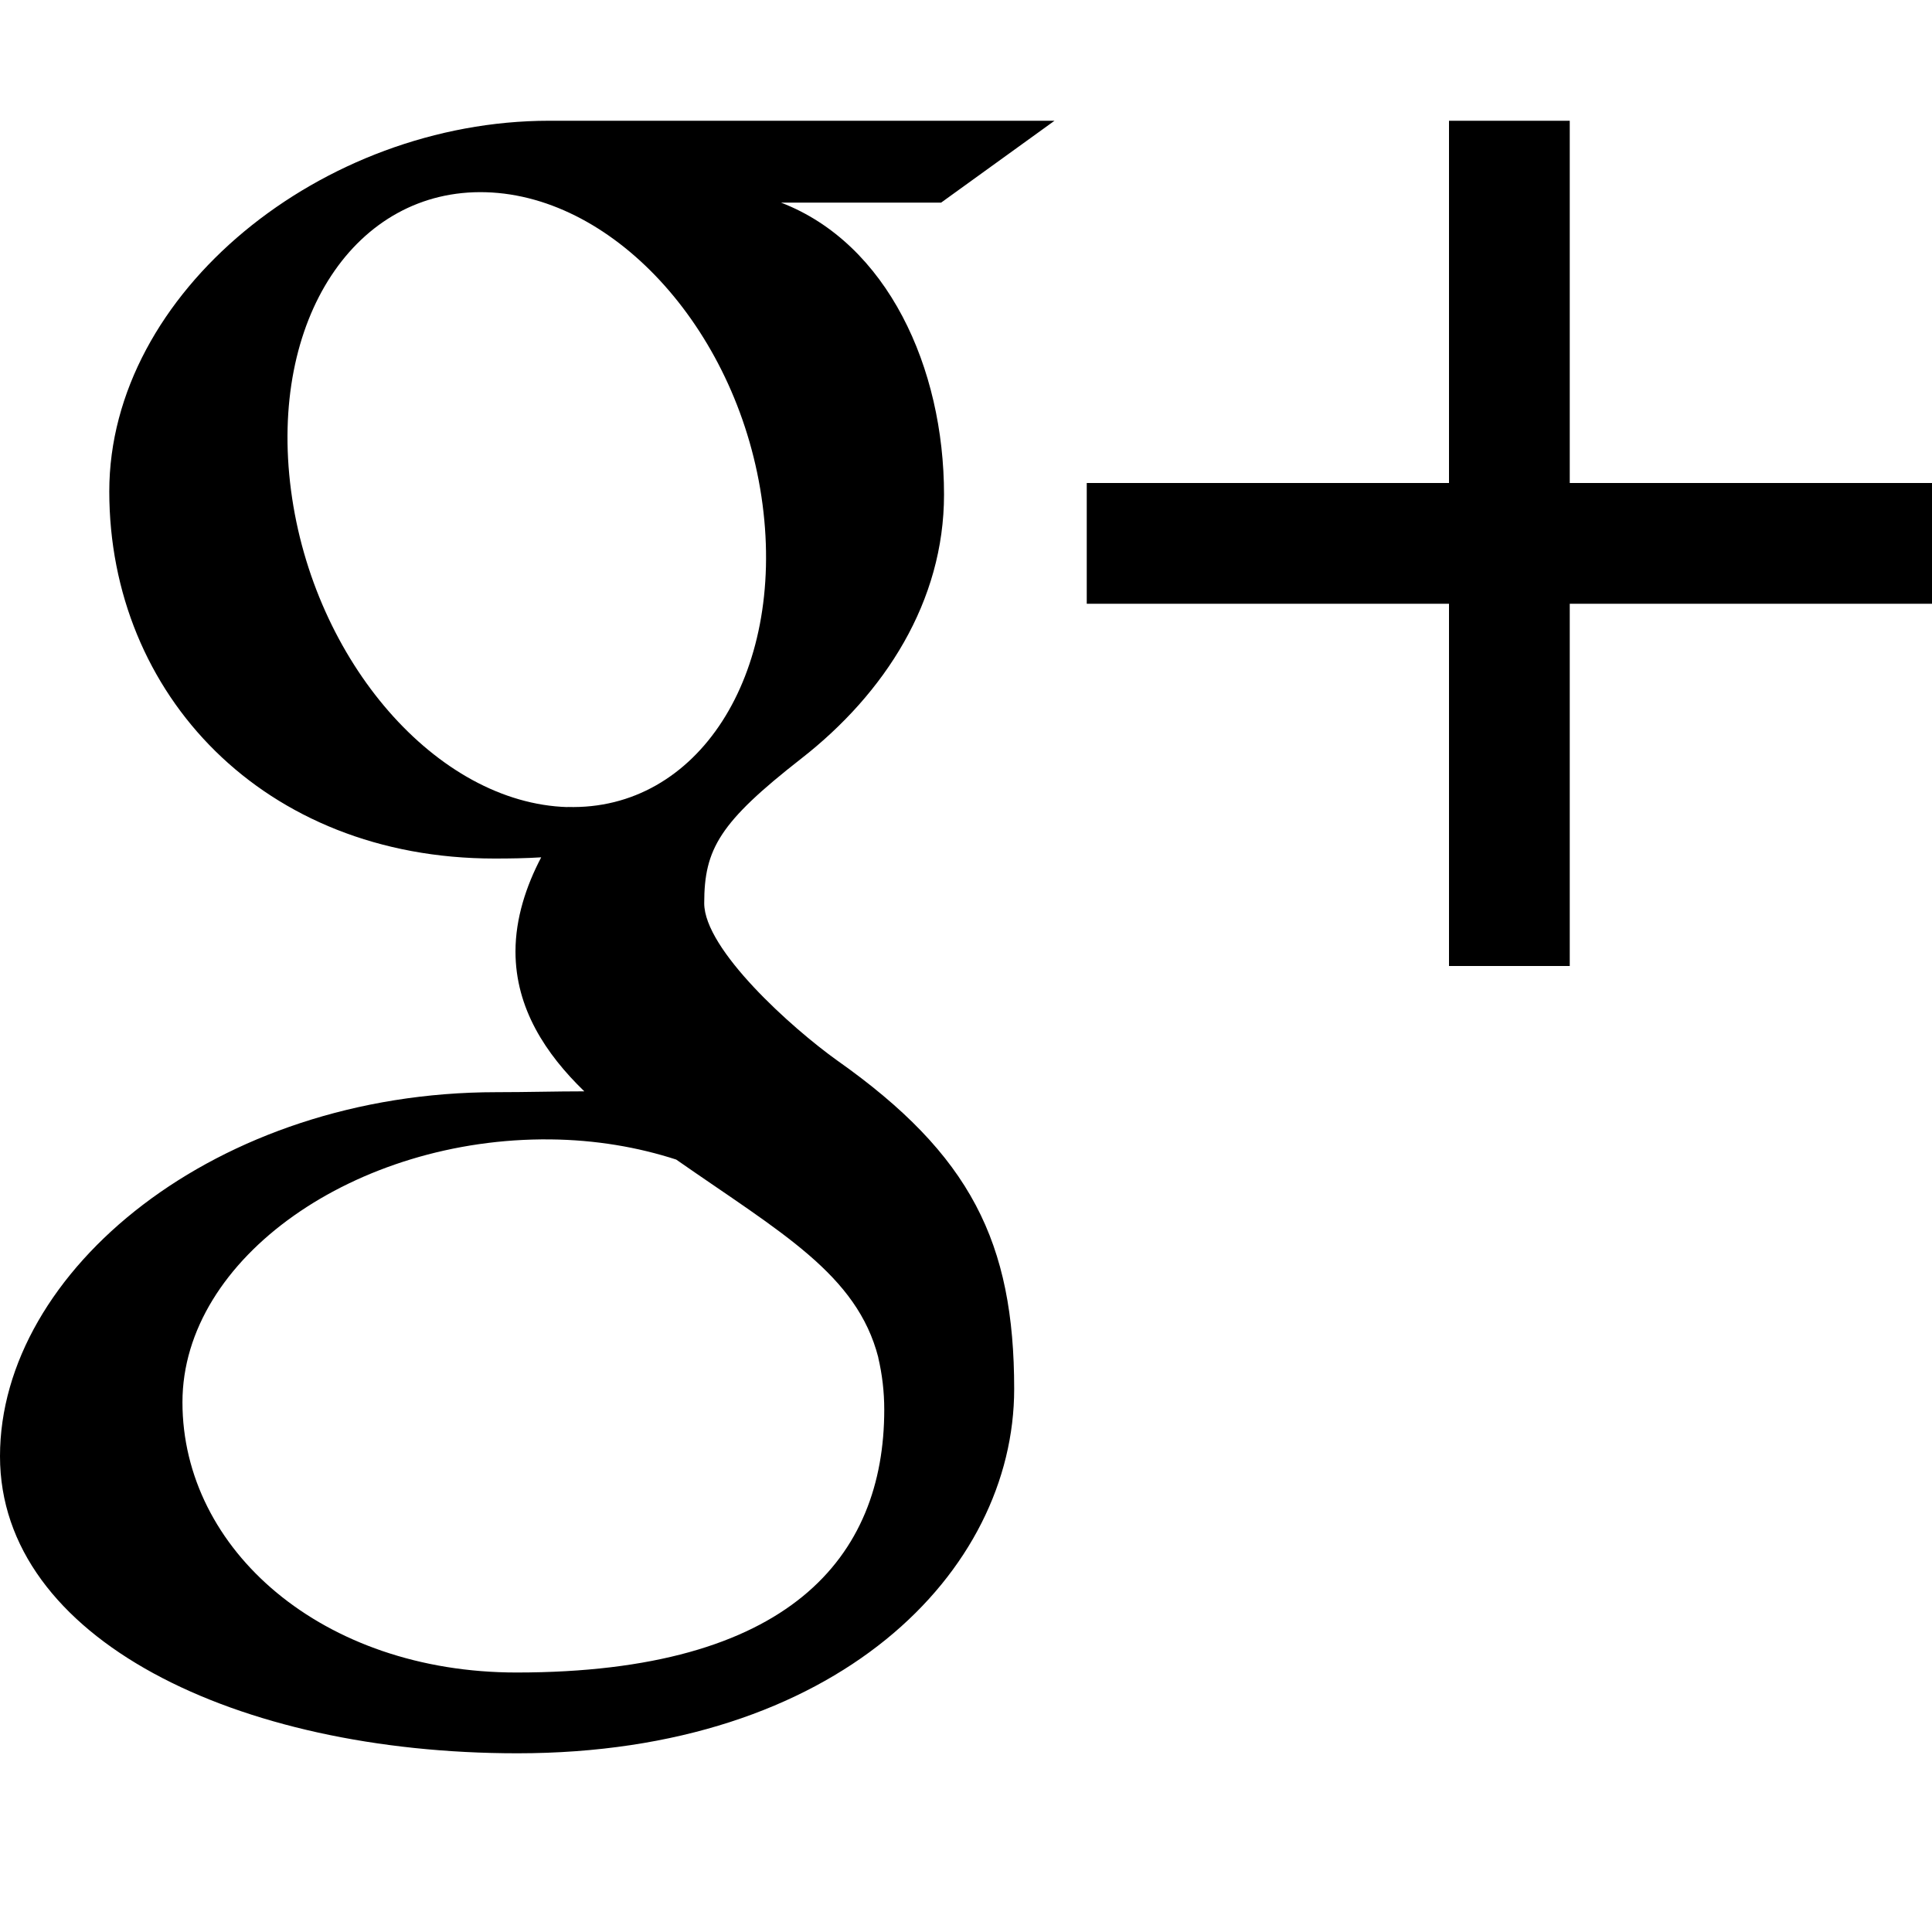
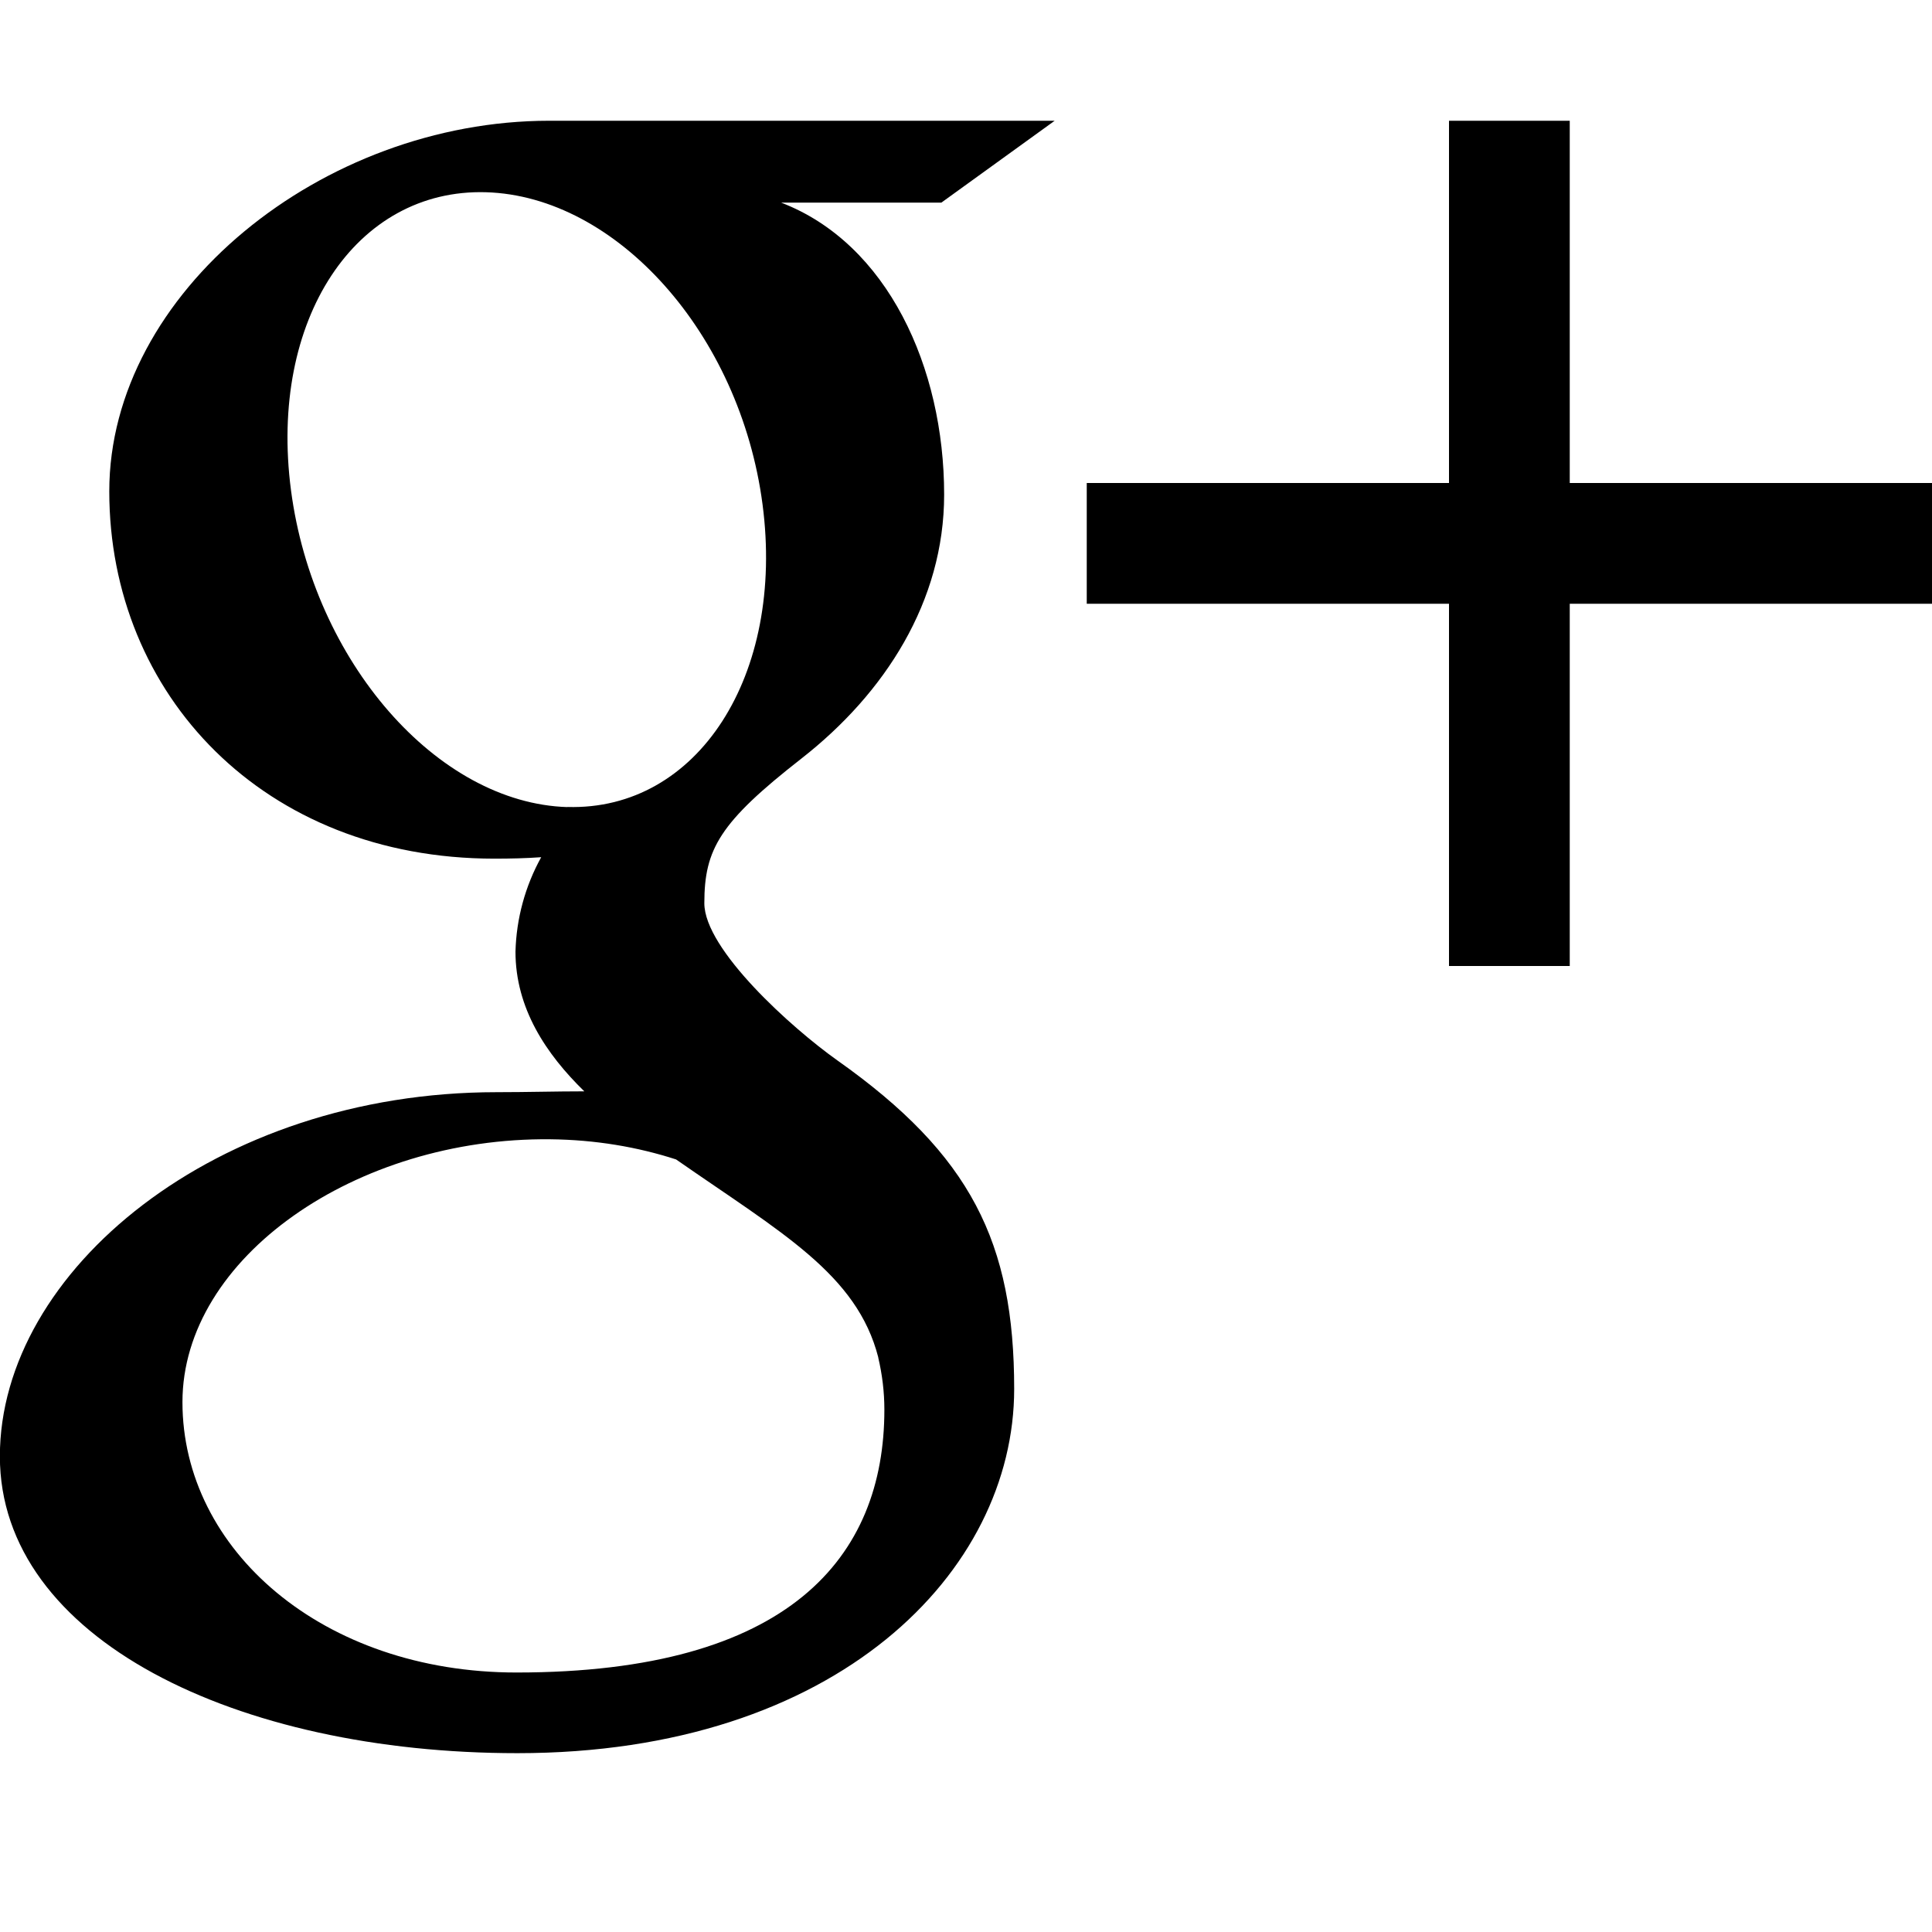
<svg xmlns="http://www.w3.org/2000/svg" width="16" height="16" viewBox="0 0 16 16">
-   <path d="M8.735 1H4.548C2.67 1 .905 2.422.905 4.07c0 1.682 1.28 3.04 3.19 3.04.132 0 .26-.002.387-.01-.124.236-.213.504-.213.78 0 .47.25.848.57 1.158-.24 0-.474.007-.727.007C1.788 9.045 0 10.525 0 12.06c0 1.513 1.96 2.46 4.285 2.46 2.65 0 4.114-1.505 4.114-3.017 0-1.213-.36-1.94-1.465-2.72-.378-.27-1.102-.92-1.102-1.303 0-.45.128-.67.804-1.198.692-.54 1.182-1.302 1.182-2.186 0-1.053-.47-2.08-1.35-2.418h1.326L8.733 1zM7.273 11.242c.033.14.05.284.05.432 0 1.222-.786 2.177-3.045 2.177-1.607 0-2.767-1.016-2.767-2.238 0-1.198 1.44-2.194 3.047-2.177.375.004.724.064 1.042.167.87.607 1.497.95 1.674 1.64zM4.7 6.684C3.62 6.652 2.596 5.477 2.41 4.06s.537-2.5 1.615-2.468c1.078.032 2.104 1.17 2.29 2.585S5.778 6.715 4.7 6.683zM13 4V1h-1v3H9v1h3v3h1V5h3V4z" />
+   <path d="M8.735 1H4.548C2.671 1 .905 2.422.905 4.069c0 1.683 1.279 3.042 3.189 3.042.133 0 .262-.003.388-.012a1.707 1.707 0 0 0-.213.782c0 .468.252.847.57 1.157-.24 0-.473.007-.726.007-2.325 0-4.114 1.481-4.114 3.016 0 1.512 1.962 2.458 4.286 2.458 2.65 0 4.114-1.504 4.114-3.016 0-1.213-.358-1.939-1.464-2.721-.378-.268-1.102-.919-1.102-1.302 0-.449.128-.67.804-1.198.692-.541 1.182-1.302 1.182-2.186 0-1.053-.469-2.08-1.35-2.418h1.327l.937-.677zM7.273 11.242c.033.14.051.284.051.432 0 1.222-.787 2.177-3.046 2.177-1.607 0-2.767-1.017-2.767-2.239 0-1.198 1.439-2.194 3.046-2.177.375.004.724.064 1.042.167.872.607 1.498.949 1.675 1.641zM4.7 6.684c-1.079-.032-2.104-1.207-2.29-2.623s.537-2.501 1.615-2.469c1.078.032 2.104 1.169 2.29 2.585s-.537 2.538-1.616 2.506zM13 4V1h-1v3H9v1h3v3h1V5h3V4z" />
</svg>
